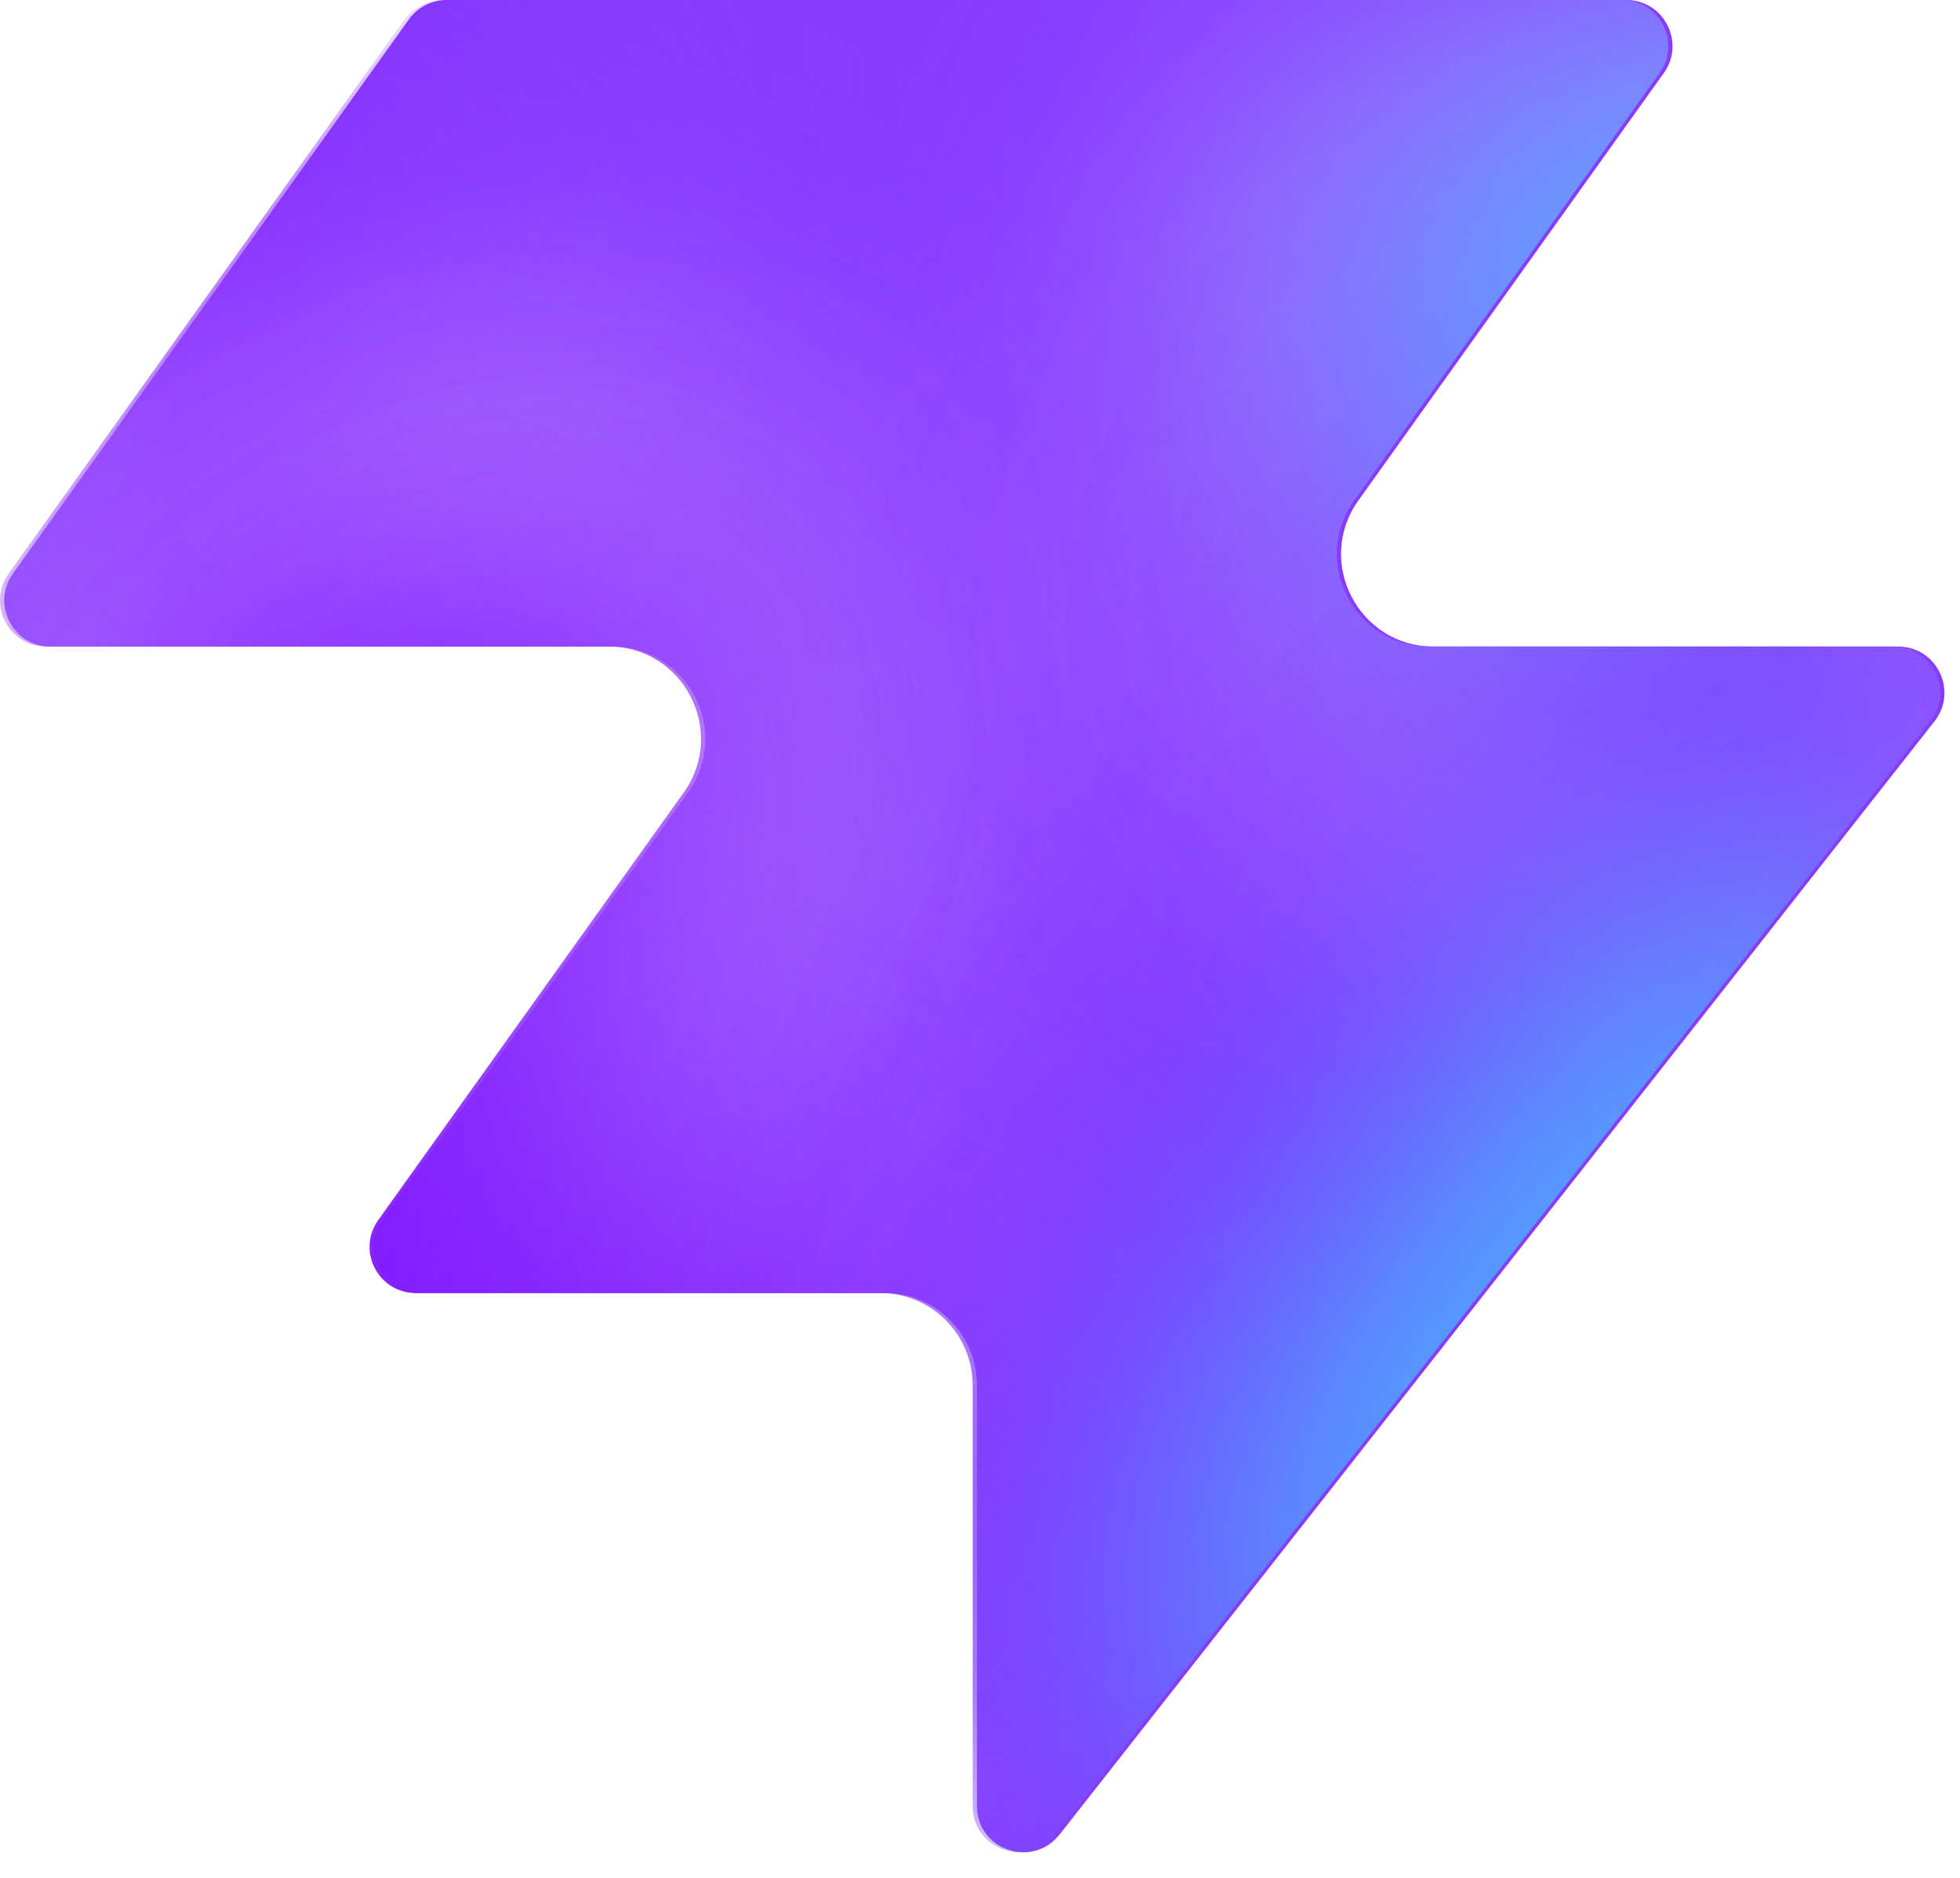
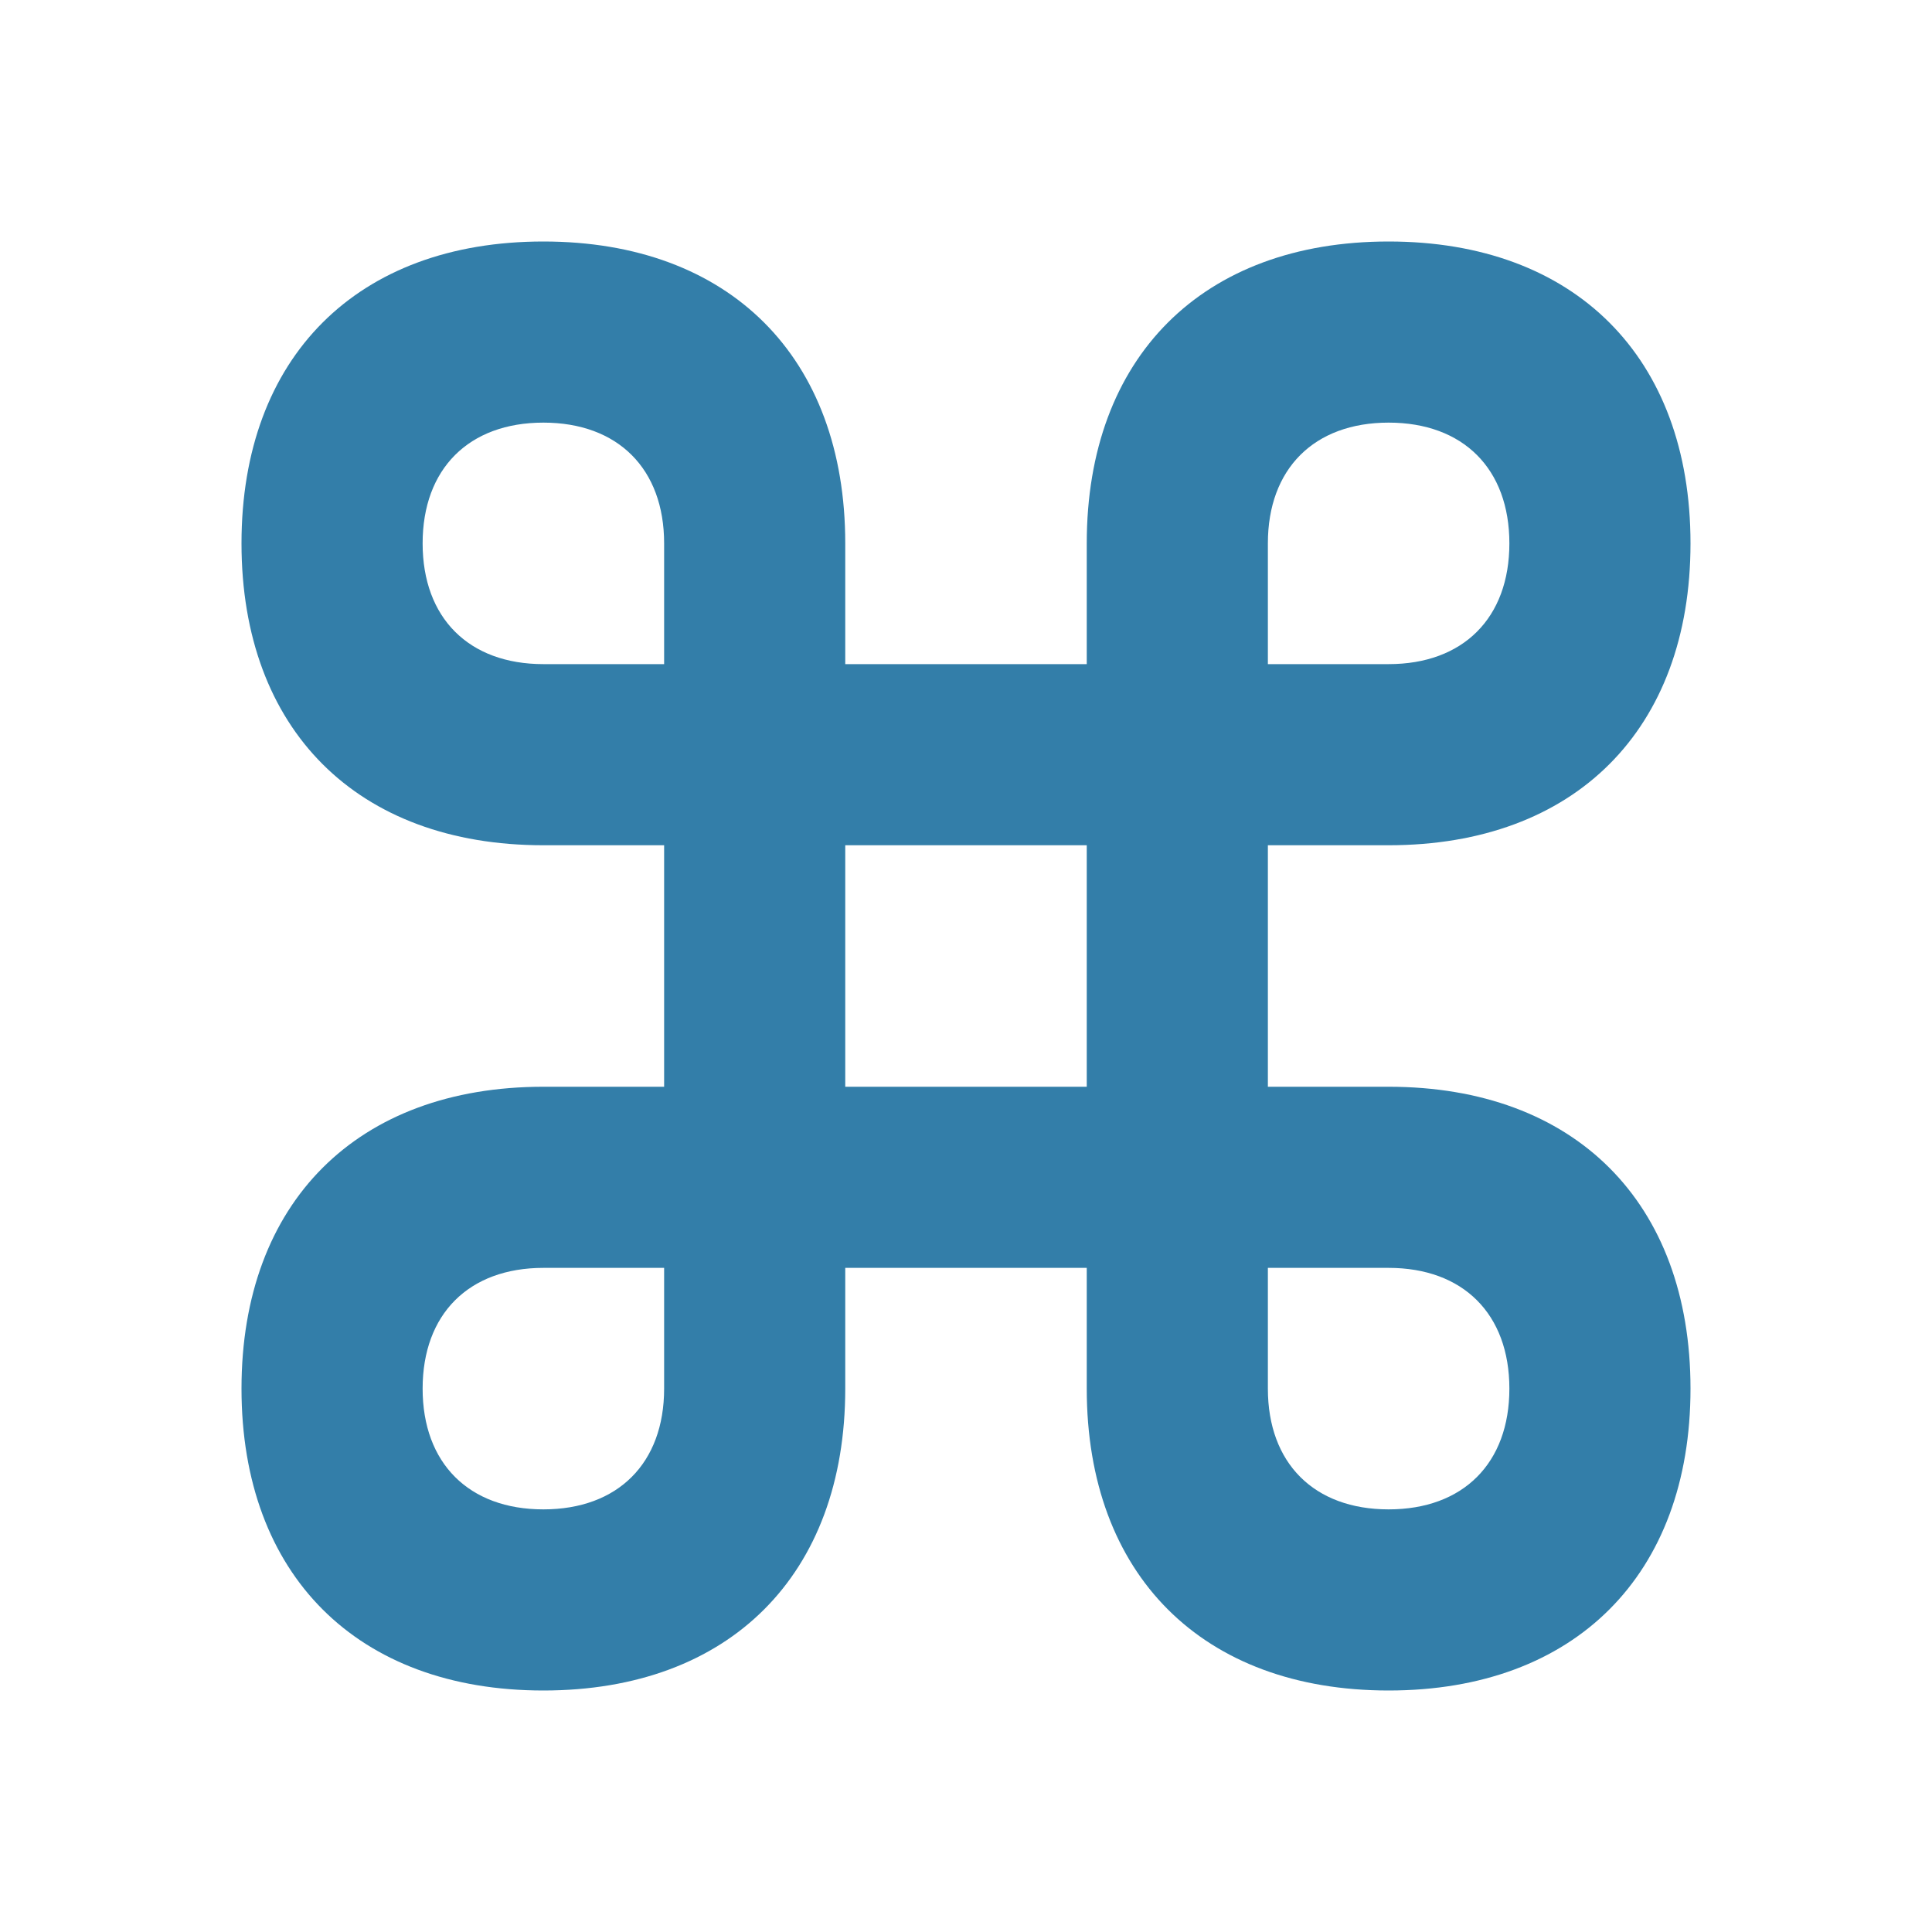
- <svg xmlns="http://www.w3.org/2000/svg" width="48" height="46" fill="none" viewBox="0 0 48 46">
-   <path fill="#863bff" d="M25.946 44.938c-.664.845-2.021.375-2.021-.698V33.937a2.26 2.26 0 0 0-2.262-2.262H10.287c-.92 0-1.456-1.04-.92-1.788l7.48-10.471c1.07-1.497 0-3.578-1.842-3.578H1.237c-.92 0-1.456-1.04-.92-1.788L10.013.474c.214-.297.556-.474.92-.474h28.894c.92 0 1.456 1.04.92 1.788l-7.48 10.471c-1.07 1.498 0 3.579 1.842 3.579h11.377c.943 0 1.473 1.088.89 1.83L25.947 44.94z" style="fill:#863bff;fill:color(display-p3 .525 .23 1);fill-opacity:1" />
-   <mask id="a" width="48" height="46" x="0" y="0" maskUnits="userSpaceOnUse" style="mask-type:alpha">
-     <path fill="#000" d="M25.842 44.938c-.664.844-2.021.375-2.021-.698V33.937a2.26 2.26 0 0 0-2.262-2.262H10.183c-.92 0-1.456-1.04-.92-1.788l7.48-10.471c1.07-1.498 0-3.579-1.842-3.579H1.133c-.92 0-1.456-1.04-.92-1.787L9.91.473c.214-.297.556-.474.92-.474h28.894c.92 0 1.456 1.04.92 1.788l-7.48 10.471c-1.07 1.498 0 3.578 1.842 3.578h11.377c.943 0 1.473 1.088.89 1.832L25.843 44.94z" style="fill:#000;fill-opacity:1" />
-   </mask>
-   <g mask="url(#a)">
-     <g filter="url(#b)">
-       <ellipse cx="5.508" cy="14.704" fill="#ede6ff" rx="5.508" ry="14.704" style="fill:#ede6ff;fill:color(display-p3 .927 .903 1);fill-opacity:1" transform="matrix(.00324 1 1 -.00324 -4.47 31.516)" />
-     </g>
-     <g filter="url(#c)">
-       <ellipse cx="10.399" cy="29.851" fill="#ede6ff" rx="10.399" ry="29.851" style="fill:#ede6ff;fill:color(display-p3 .927 .903 1);fill-opacity:1" transform="matrix(.00324 1 1 -.00324 -39.328 7.883)" />
-     </g>
-     <g filter="url(#d)">
-       <ellipse cx="5.508" cy="30.487" fill="#7e14ff" rx="5.508" ry="30.487" style="fill:#7e14ff;fill:color(display-p3 .492 .077 1);fill-opacity:1" transform="rotate(89.814 -25.913 -14.639)scale(1 -1)" />
-     </g>
-     <g filter="url(#e)">
-       <ellipse cx="5.508" cy="30.599" fill="#7e14ff" rx="5.508" ry="30.599" style="fill:#7e14ff;fill:color(display-p3 .492 .077 1);fill-opacity:1" transform="rotate(89.814 -32.644 -3.334)scale(1 -1)" />
-     </g>
-     <g filter="url(#f)">
-       <ellipse cx="5.508" cy="30.599" fill="#7e14ff" rx="5.508" ry="30.599" style="fill:#7e14ff;fill:color(display-p3 .492 .077 1);fill-opacity:1" transform="matrix(.00324 1 1 -.00324 -34.34 30.47)" />
-     </g>
-     <g filter="url(#g)">
-       <ellipse cx="14.072" cy="22.078" fill="#ede6ff" rx="14.072" ry="22.078" style="fill:#ede6ff;fill:color(display-p3 .927 .903 1);fill-opacity:1" transform="rotate(93.35 24.506 48.493)scale(-1 1)" />
-     </g>
-     <g filter="url(#h)">
-       <ellipse cx="3.47" cy="21.501" fill="#7e14ff" rx="3.47" ry="21.501" style="fill:#7e14ff;fill:color(display-p3 .492 .077 1);fill-opacity:1" transform="rotate(89.009 28.708 47.59)scale(-1 1)" />
-     </g>
-     <g filter="url(#i)">
-       <ellipse cx="3.47" cy="21.501" fill="#7e14ff" rx="3.47" ry="21.501" style="fill:#7e14ff;fill:color(display-p3 .492 .077 1);fill-opacity:1" transform="rotate(89.009 28.708 47.59)scale(-1 1)" />
-     </g>
-     <g filter="url(#j)">
-       <ellipse cx=".387" cy="8.972" fill="#7e14ff" rx="4.407" ry="29.108" style="fill:#7e14ff;fill:color(display-p3 .492 .077 1);fill-opacity:1" transform="rotate(39.51 .387 8.972)" />
-     </g>
-     <g filter="url(#k)">
-       <ellipse cx="47.523" cy="-6.092" fill="#7e14ff" rx="4.407" ry="29.108" style="fill:#7e14ff;fill:color(display-p3 .492 .077 1);fill-opacity:1" transform="rotate(37.892 47.523 -6.092)" />
-     </g>
-     <g filter="url(#l)">
-       <ellipse cx="41.412" cy="6.333" fill="#47bfff" rx="5.971" ry="9.665" style="fill:#47bfff;fill:color(display-p3 .28 .748 1);fill-opacity:1" transform="rotate(37.892 41.412 6.333)" />
-     </g>
-     <g filter="url(#m)">
-       <ellipse cx="-1.879" cy="38.332" fill="#7e14ff" rx="4.407" ry="29.108" style="fill:#7e14ff;fill:color(display-p3 .492 .077 1);fill-opacity:1" transform="rotate(37.892 -1.88 38.332)" />
-     </g>
-     <g filter="url(#n)">
-       <ellipse cx="-1.879" cy="38.332" fill="#7e14ff" rx="4.407" ry="29.108" style="fill:#7e14ff;fill:color(display-p3 .492 .077 1);fill-opacity:1" transform="rotate(37.892 -1.88 38.332)" />
-     </g>
-     <g filter="url(#o)">
-       <ellipse cx="35.651" cy="29.907" fill="#7e14ff" rx="4.407" ry="29.108" style="fill:#7e14ff;fill:color(display-p3 .492 .077 1);fill-opacity:1" transform="rotate(37.892 35.651 29.907)" />
-     </g>
-     <g filter="url(#p)">
-       <ellipse cx="38.418" cy="32.4" fill="#47bfff" rx="5.971" ry="15.297" style="fill:#47bfff;fill:color(display-p3 .28 .748 1);fill-opacity:1" transform="rotate(37.892 38.418 32.4)" />
-     </g>
-   </g>
-   <defs>
-     <filter id="b" width="60.045" height="41.654" x="-19.77" y="16.149" color-interpolation-filters="sRGB" filterUnits="userSpaceOnUse">
-       <feFlood flood-opacity="0" result="BackgroundImageFix" />
-       <feBlend in="SourceGraphic" in2="BackgroundImageFix" result="shape" />
-       <feGaussianBlur result="effect1_foregroundBlur_2002_17158" stdDeviation="7.659" />
-     </filter>
-     <filter id="c" width="90.34" height="51.437" x="-54.613" y="-7.533" color-interpolation-filters="sRGB" filterUnits="userSpaceOnUse">
-       <feFlood flood-opacity="0" result="BackgroundImageFix" />
-       <feBlend in="SourceGraphic" in2="BackgroundImageFix" result="shape" />
-       <feGaussianBlur result="effect1_foregroundBlur_2002_17158" stdDeviation="7.659" />
-     </filter>
-     <filter id="d" width="79.355" height="29.4" x="-49.64" y="2.03" color-interpolation-filters="sRGB" filterUnits="userSpaceOnUse">
-       <feFlood flood-opacity="0" result="BackgroundImageFix" />
-       <feBlend in="SourceGraphic" in2="BackgroundImageFix" result="shape" />
-       <feGaussianBlur result="effect1_foregroundBlur_2002_17158" stdDeviation="4.596" />
-     </filter>
-     <filter id="e" width="79.579" height="29.4" x="-45.045" y="20.029" color-interpolation-filters="sRGB" filterUnits="userSpaceOnUse">
-       <feFlood flood-opacity="0" result="BackgroundImageFix" />
-       <feBlend in="SourceGraphic" in2="BackgroundImageFix" result="shape" />
-       <feGaussianBlur result="effect1_foregroundBlur_2002_17158" stdDeviation="4.596" />
-     </filter>
-     <filter id="f" width="79.579" height="29.4" x="-43.513" y="21.178" color-interpolation-filters="sRGB" filterUnits="userSpaceOnUse">
-       <feFlood flood-opacity="0" result="BackgroundImageFix" />
-       <feBlend in="SourceGraphic" in2="BackgroundImageFix" result="shape" />
-       <feGaussianBlur result="effect1_foregroundBlur_2002_17158" stdDeviation="4.596" />
-     </filter>
-     <filter id="g" width="74.749" height="58.852" x="15.756" y="-17.901" color-interpolation-filters="sRGB" filterUnits="userSpaceOnUse">
-       <feFlood flood-opacity="0" result="BackgroundImageFix" />
-       <feBlend in="SourceGraphic" in2="BackgroundImageFix" result="shape" />
-       <feGaussianBlur result="effect1_foregroundBlur_2002_17158" stdDeviation="7.659" />
-     </filter>
-     <filter id="h" width="61.377" height="25.362" x="23.548" y="2.284" color-interpolation-filters="sRGB" filterUnits="userSpaceOnUse">
-       <feFlood flood-opacity="0" result="BackgroundImageFix" />
-       <feBlend in="SourceGraphic" in2="BackgroundImageFix" result="shape" />
-       <feGaussianBlur result="effect1_foregroundBlur_2002_17158" stdDeviation="4.596" />
-     </filter>
-     <filter id="i" width="61.377" height="25.362" x="23.548" y="2.284" color-interpolation-filters="sRGB" filterUnits="userSpaceOnUse">
-       <feFlood flood-opacity="0" result="BackgroundImageFix" />
-       <feBlend in="SourceGraphic" in2="BackgroundImageFix" result="shape" />
-       <feGaussianBlur result="effect1_foregroundBlur_2002_17158" stdDeviation="4.596" />
-     </filter>
-     <filter id="j" width="56.045" height="63.649" x="-27.636" y="-22.853" color-interpolation-filters="sRGB" filterUnits="userSpaceOnUse">
-       <feFlood flood-opacity="0" result="BackgroundImageFix" />
-       <feBlend in="SourceGraphic" in2="BackgroundImageFix" result="shape" />
-       <feGaussianBlur result="effect1_foregroundBlur_2002_17158" stdDeviation="4.596" />
-     </filter>
-     <filter id="k" width="54.814" height="64.646" x="20.116" y="-38.415" color-interpolation-filters="sRGB" filterUnits="userSpaceOnUse">
-       <feFlood flood-opacity="0" result="BackgroundImageFix" />
-       <feBlend in="SourceGraphic" in2="BackgroundImageFix" result="shape" />
-       <feGaussianBlur result="effect1_foregroundBlur_2002_17158" stdDeviation="4.596" />
-     </filter>
-     <filter id="l" width="33.541" height="35.313" x="24.641" y="-11.323" color-interpolation-filters="sRGB" filterUnits="userSpaceOnUse">
-       <feFlood flood-opacity="0" result="BackgroundImageFix" />
-       <feBlend in="SourceGraphic" in2="BackgroundImageFix" result="shape" />
-       <feGaussianBlur result="effect1_foregroundBlur_2002_17158" stdDeviation="4.596" />
-     </filter>
-     <filter id="m" width="54.814" height="64.646" x="-29.286" y="6.009" color-interpolation-filters="sRGB" filterUnits="userSpaceOnUse">
-       <feFlood flood-opacity="0" result="BackgroundImageFix" />
-       <feBlend in="SourceGraphic" in2="BackgroundImageFix" result="shape" />
-       <feGaussianBlur result="effect1_foregroundBlur_2002_17158" stdDeviation="4.596" />
-     </filter>
-     <filter id="n" width="54.814" height="64.646" x="-29.286" y="6.009" color-interpolation-filters="sRGB" filterUnits="userSpaceOnUse">
-       <feFlood flood-opacity="0" result="BackgroundImageFix" />
-       <feBlend in="SourceGraphic" in2="BackgroundImageFix" result="shape" />
-       <feGaussianBlur result="effect1_foregroundBlur_2002_17158" stdDeviation="4.596" />
-     </filter>
-     <filter id="o" width="54.814" height="64.646" x="8.244" y="-2.416" color-interpolation-filters="sRGB" filterUnits="userSpaceOnUse">
-       <feFlood flood-opacity="0" result="BackgroundImageFix" />
-       <feBlend in="SourceGraphic" in2="BackgroundImageFix" result="shape" />
-       <feGaussianBlur result="effect1_foregroundBlur_2002_17158" stdDeviation="4.596" />
-     </filter>
-     <filter id="p" width="39.409" height="43.623" x="18.713" y="10.588" color-interpolation-filters="sRGB" filterUnits="userSpaceOnUse">
-       <feFlood flood-opacity="0" result="BackgroundImageFix" />
-       <feBlend in="SourceGraphic" in2="BackgroundImageFix" result="shape" />
-       <feGaussianBlur result="effect1_foregroundBlur_2002_17158" stdDeviation="4.596" />
-     </filter>
-   </defs>
+ <svg xmlns="http://www.w3.org/2000/svg" viewBox="0 0 20 20" fill="#337ea9">
+   <path d="M14.375 11.25h-1.25v-2.5h1.25c1.928 0 3.125-1.197 3.125-3.125S16.303 2.5 14.375 2.5 11.25 3.697 11.25 5.625v1.25h-2.5v-1.25C8.75 3.697 7.553 2.5 5.625 2.5S2.5 3.697 2.5 5.625 3.697 8.75 5.625 8.75h1.25v2.5h-1.25c-1.928 0-3.125 1.197-3.125 3.125S3.697 17.5 5.625 17.5s3.125-1.197 3.125-3.125v-1.25h2.5v1.25c0 1.928 1.197 3.125 3.125 3.125s3.125-1.197 3.125-3.125-1.197-3.125-3.125-3.125m-1.25-5.625c0-.772.478-1.25 1.25-1.25s1.25.478 1.25 1.25-.478 1.25-1.25 1.25h-1.25zm-6.25 8.75c0 .772-.478 1.25-1.25 1.25s-1.25-.478-1.25-1.25.478-1.25 1.25-1.25h1.25zm0-7.5h-1.25c-.772 0-1.25-.478-1.25-1.25s.478-1.25 1.25-1.25 1.25.478 1.25 1.25zm4.375 4.375h-2.5v-2.5h2.5zm3.125 4.375c-.772 0-1.25-.478-1.25-1.25v-1.25h1.25c.772 0 1.25.478 1.25 1.25s-.478 1.25-1.25 1.25" fill="#337ea9" />
</svg>
